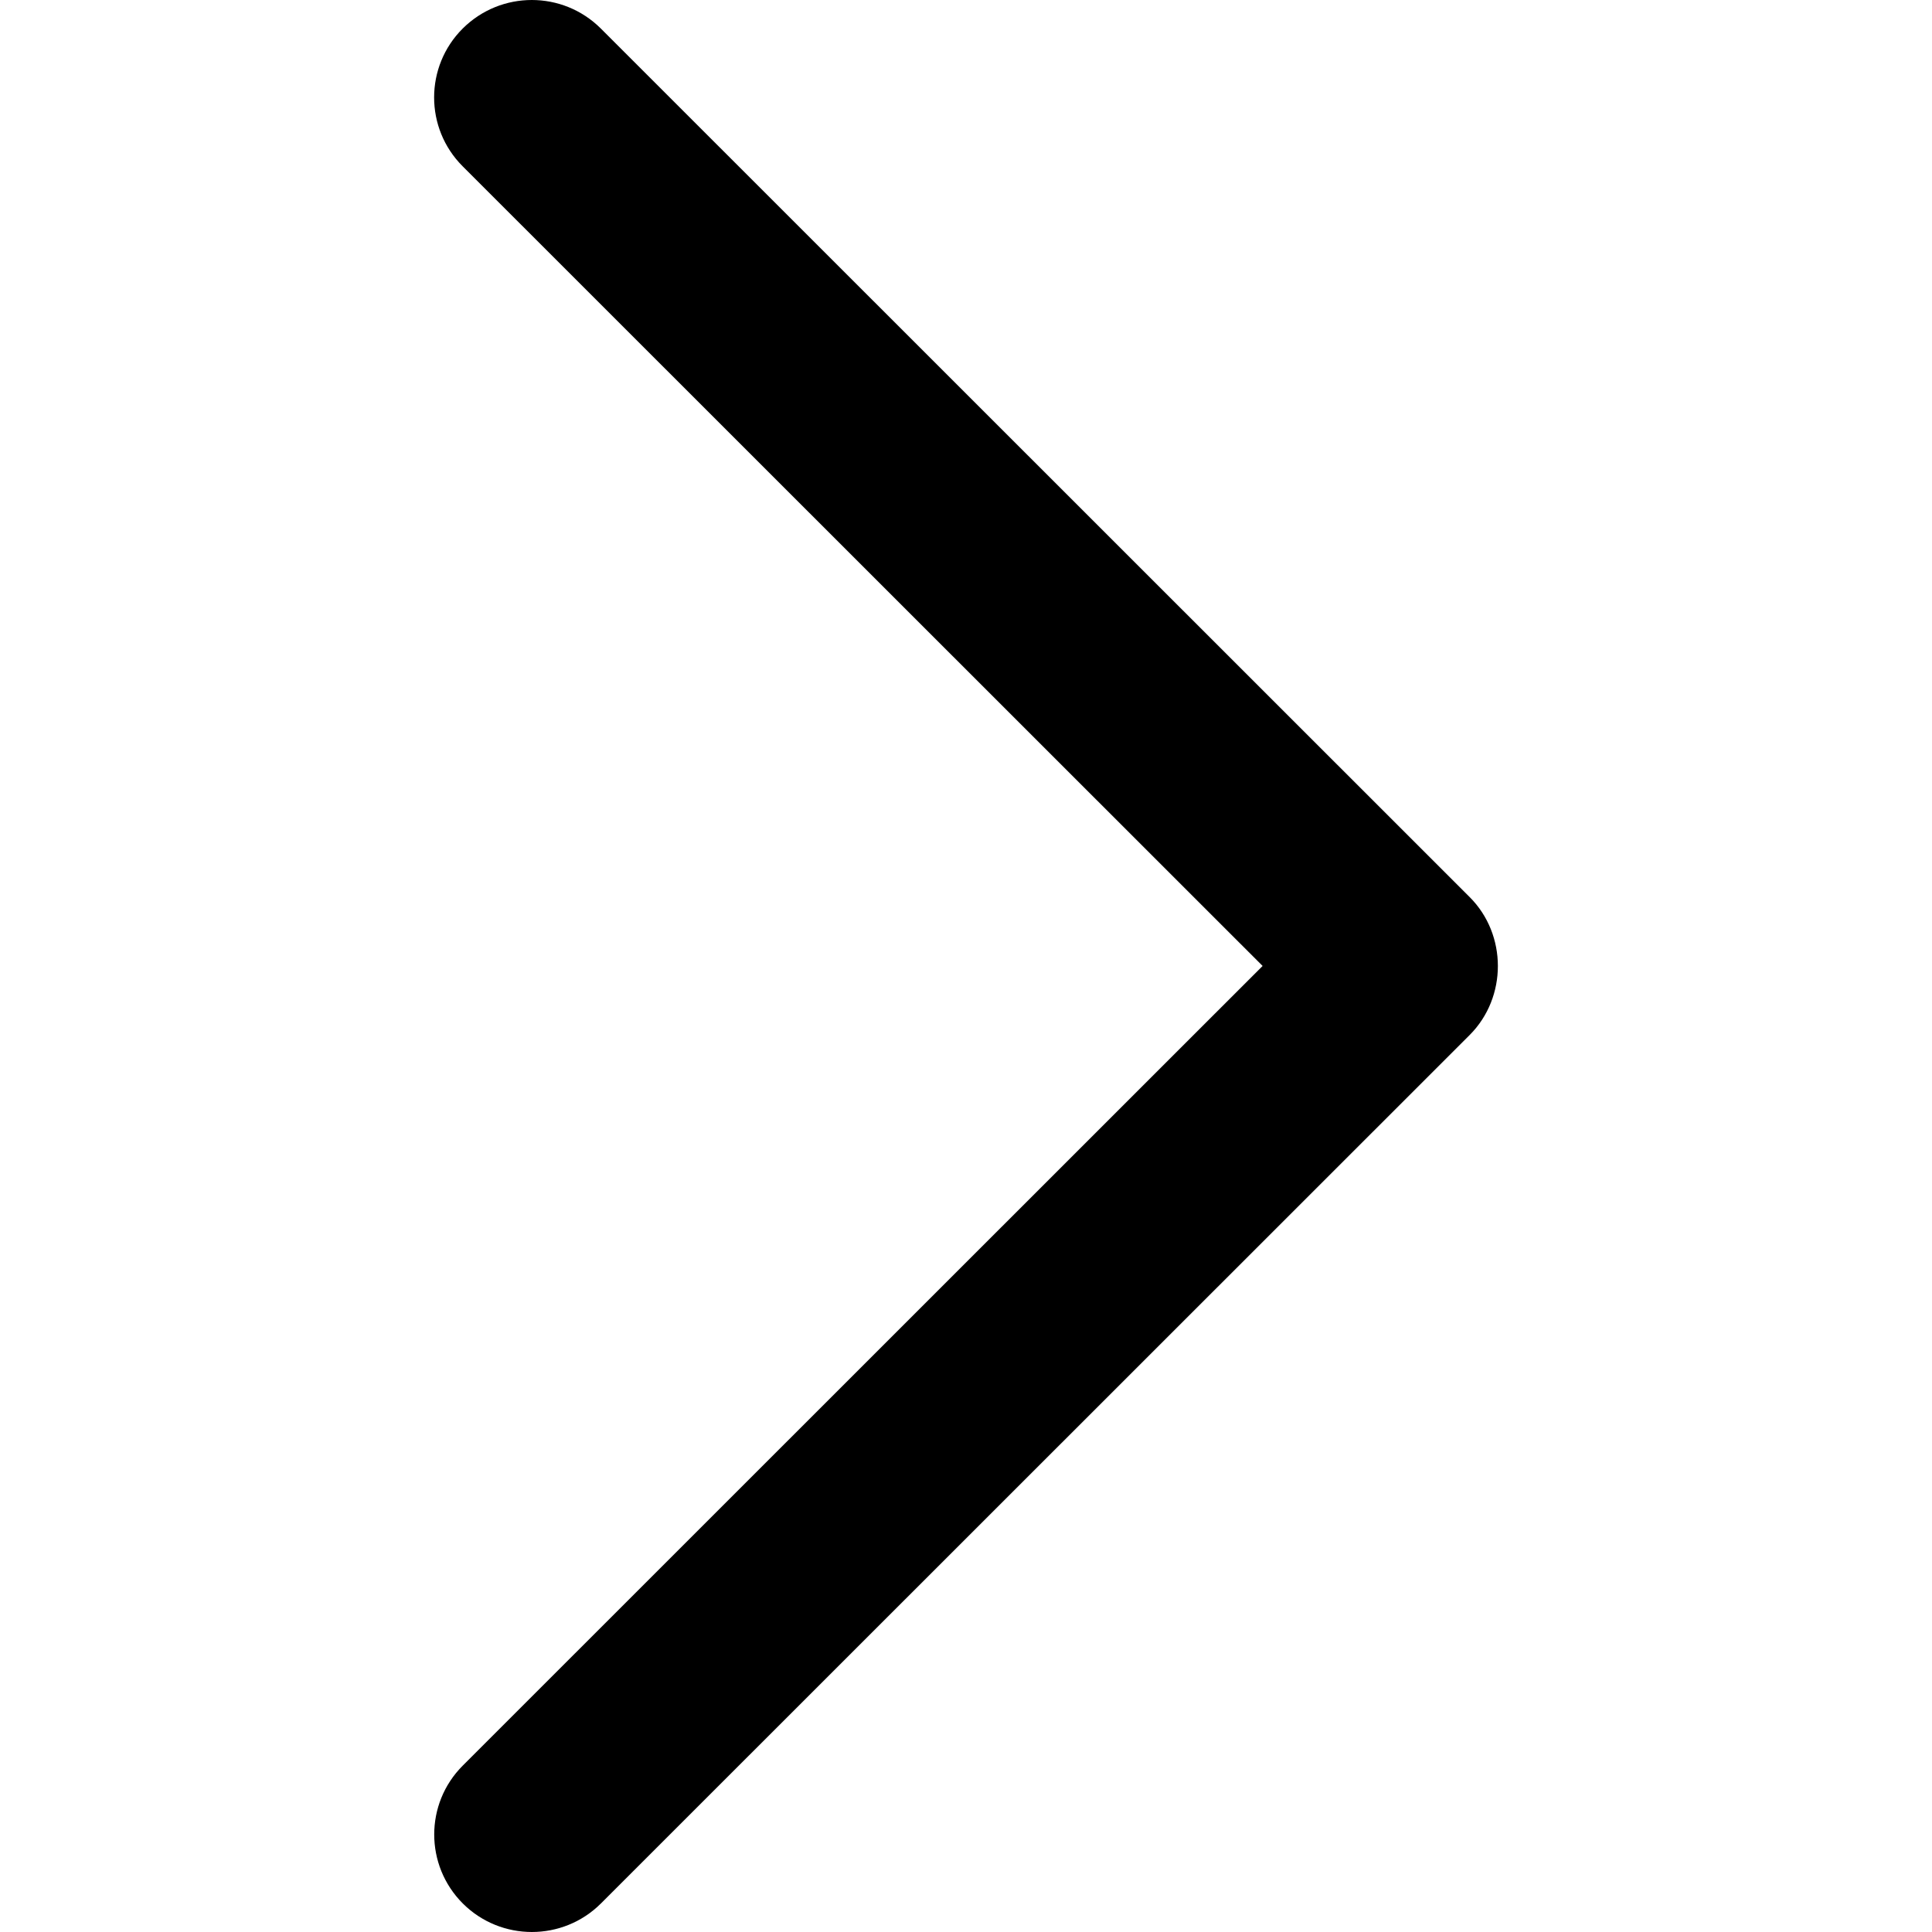
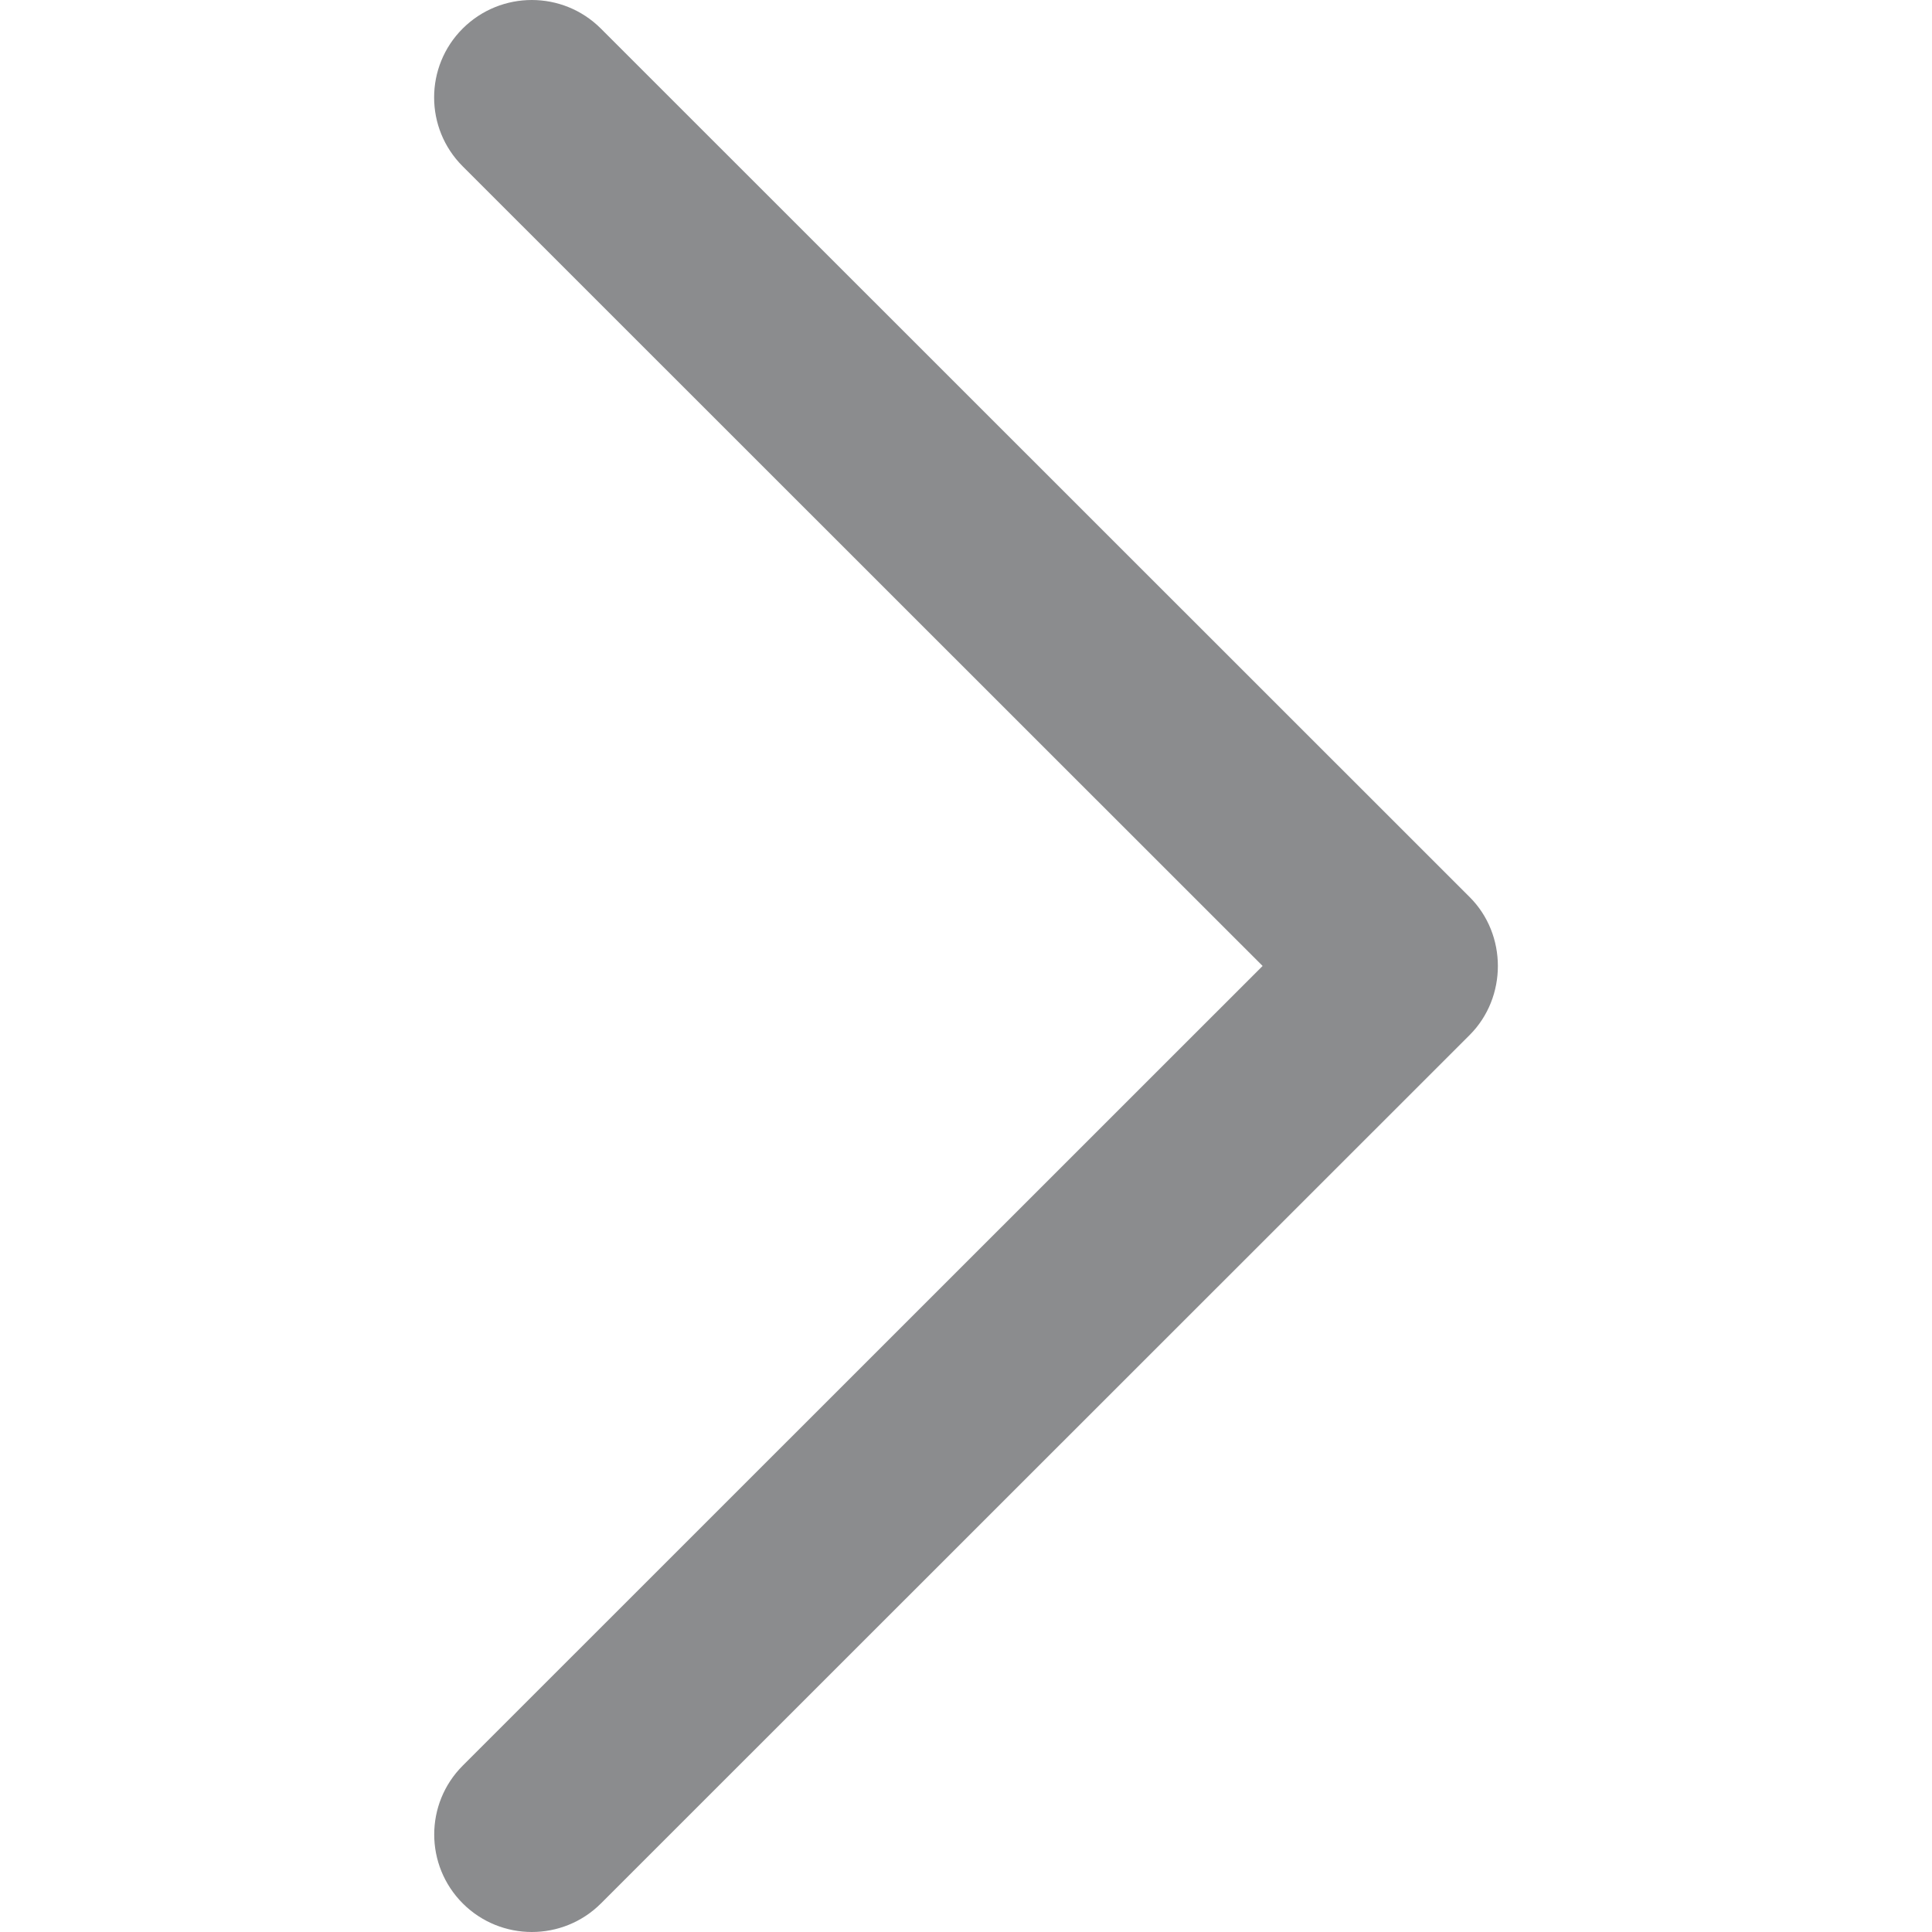
<svg xmlns="http://www.w3.org/2000/svg" version="1.1" width="512" height="512" viewBox="0 0 512 512">
  <g id="icomoon-ignore">
</g>
-   <path fill="#000" d="M389.467 237.726l-230.244-230.167c-10.103-10.078-26.471-10.078-36.6 0-10.103 10.078-10.103 26.446 0 36.523l211.982 211.905-211.956 211.905c-10.103 10.077-10.103 26.446 0 36.549 10.103 10.077 26.497 10.077 36.6 0l230.244-230.168c9.95-9.974 9.95-26.599-0.026-36.547z" />
+   <path fill="#8b8c8e" d="M389.467 237.726l-230.244-230.167c-10.103-10.078-26.471-10.078-36.6 0-10.103 10.078-10.103 26.446 0 36.523l211.982 211.905-211.956 211.905c-10.103 10.077-10.103 26.446 0 36.549 10.103 10.077 26.497 10.077 36.6 0l230.244-230.168c9.95-9.974 9.95-26.599-0.026-36.547z" />
</svg>
